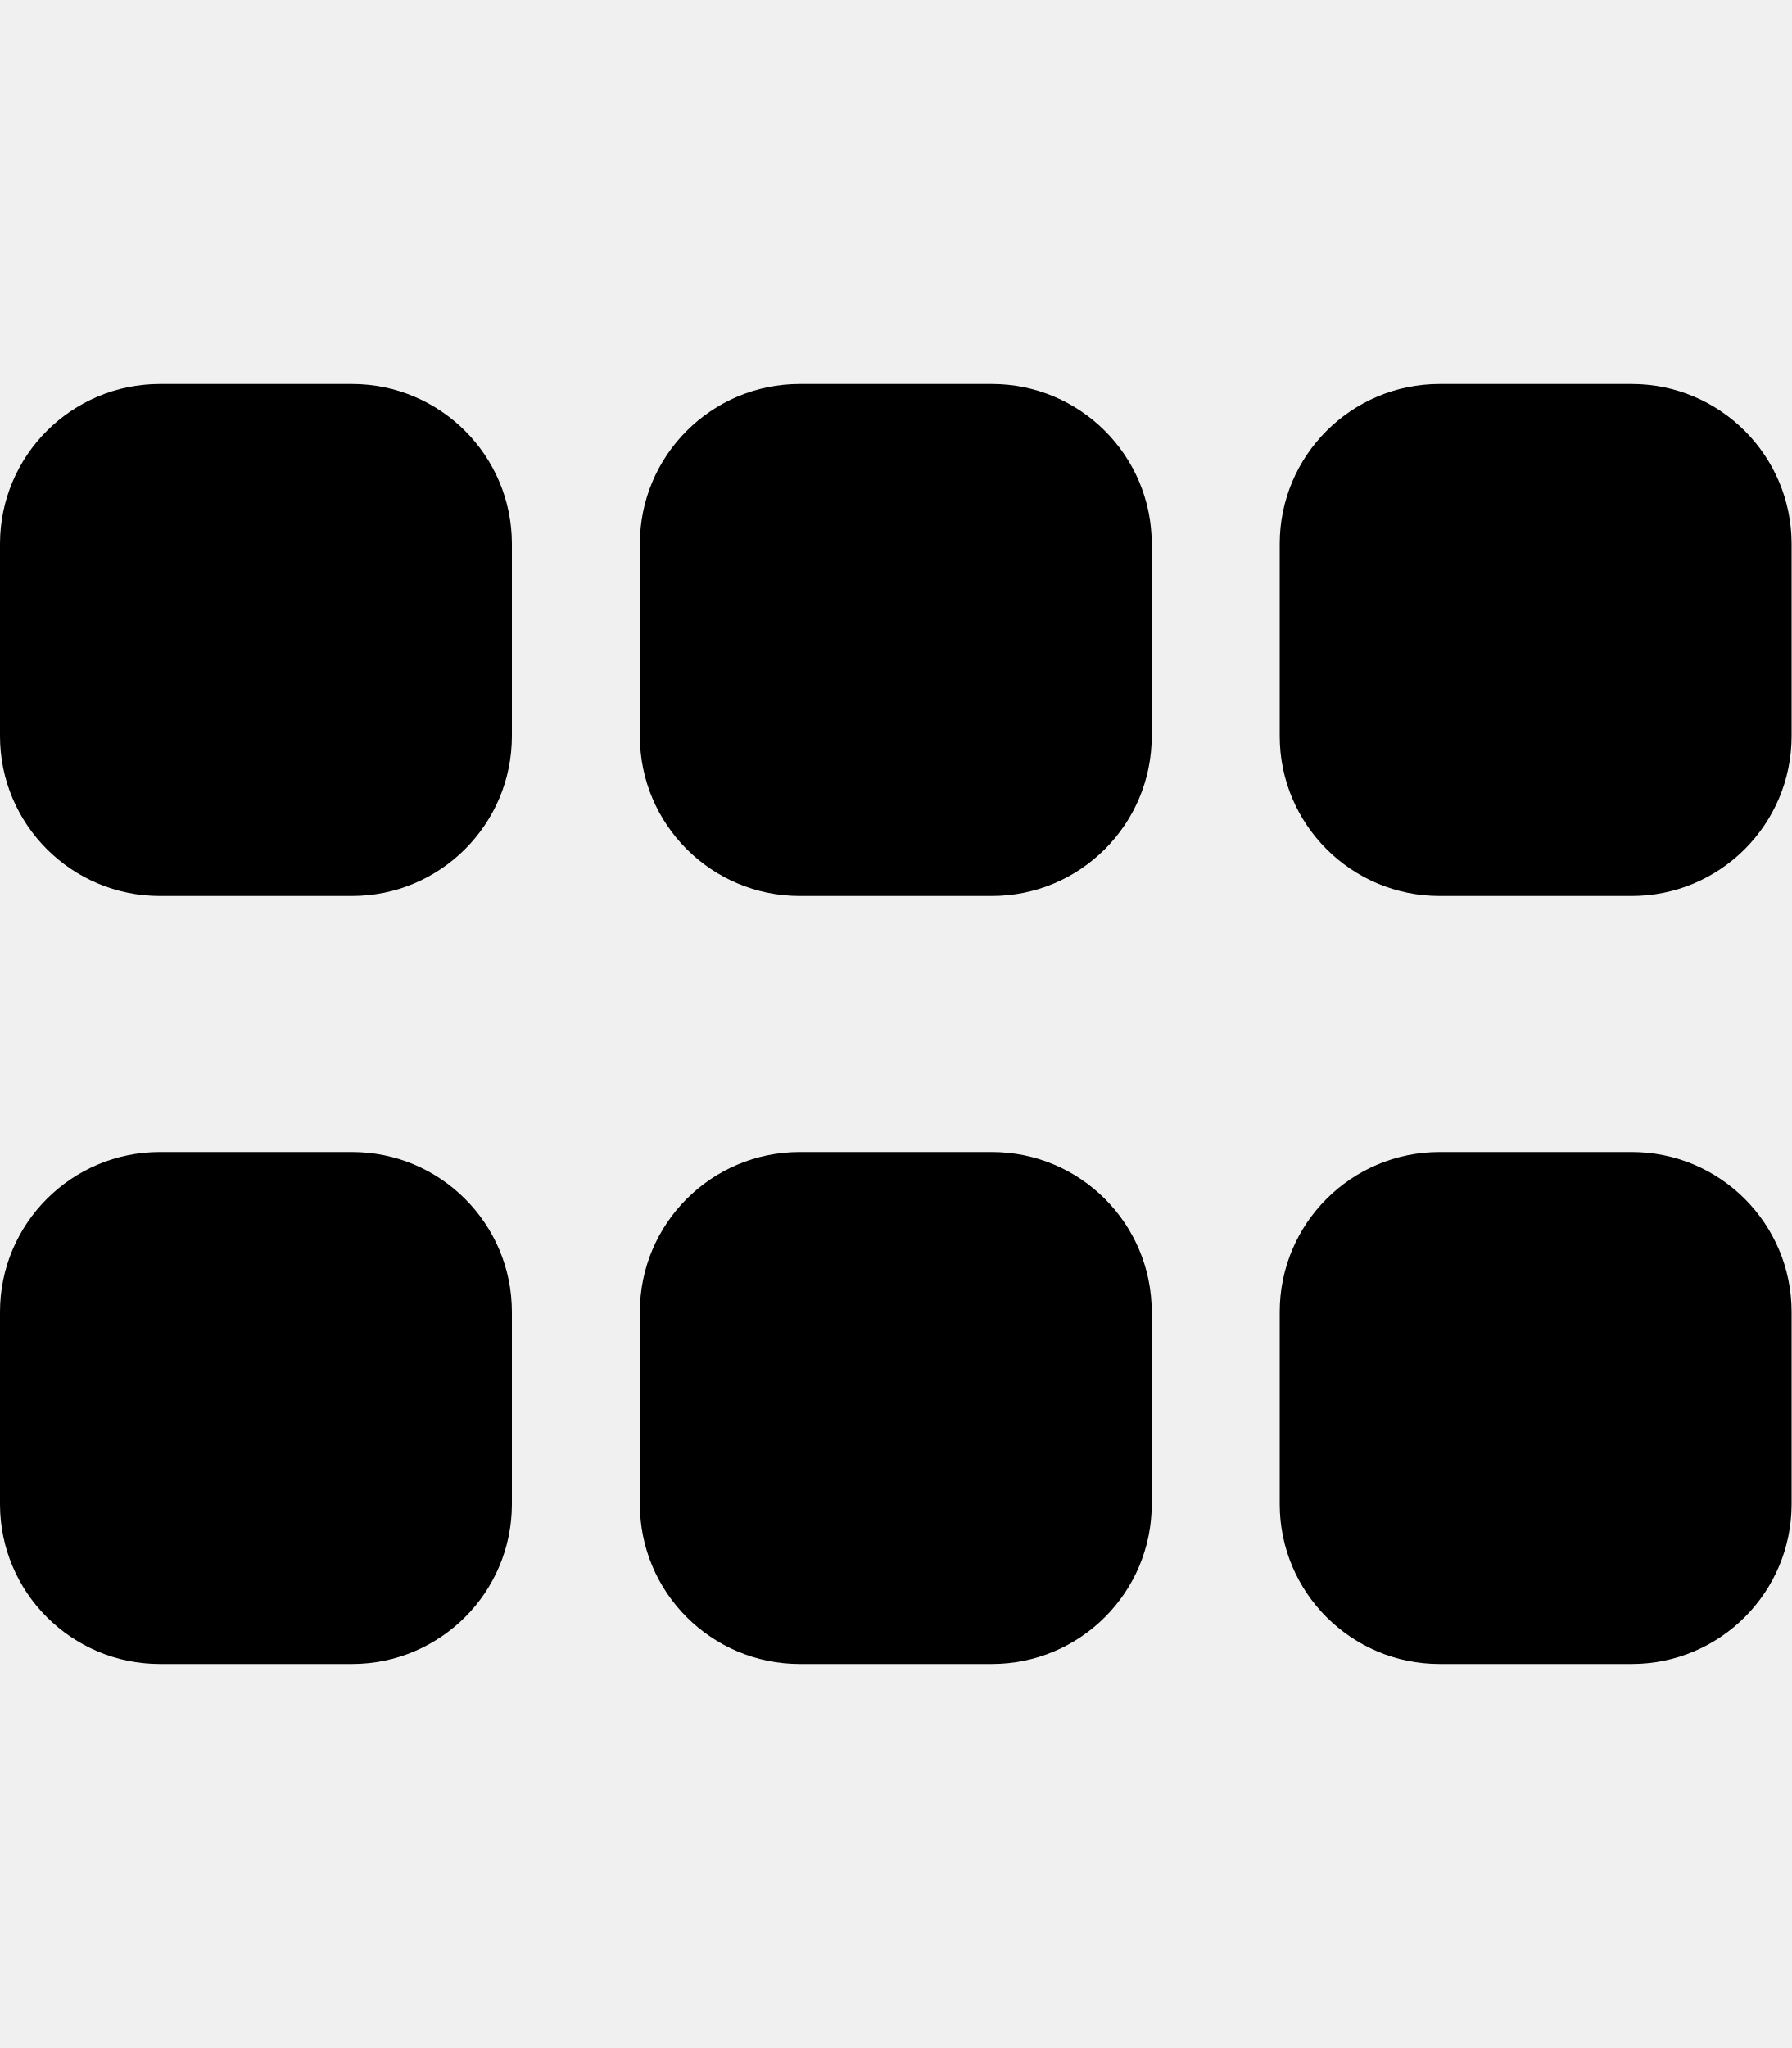
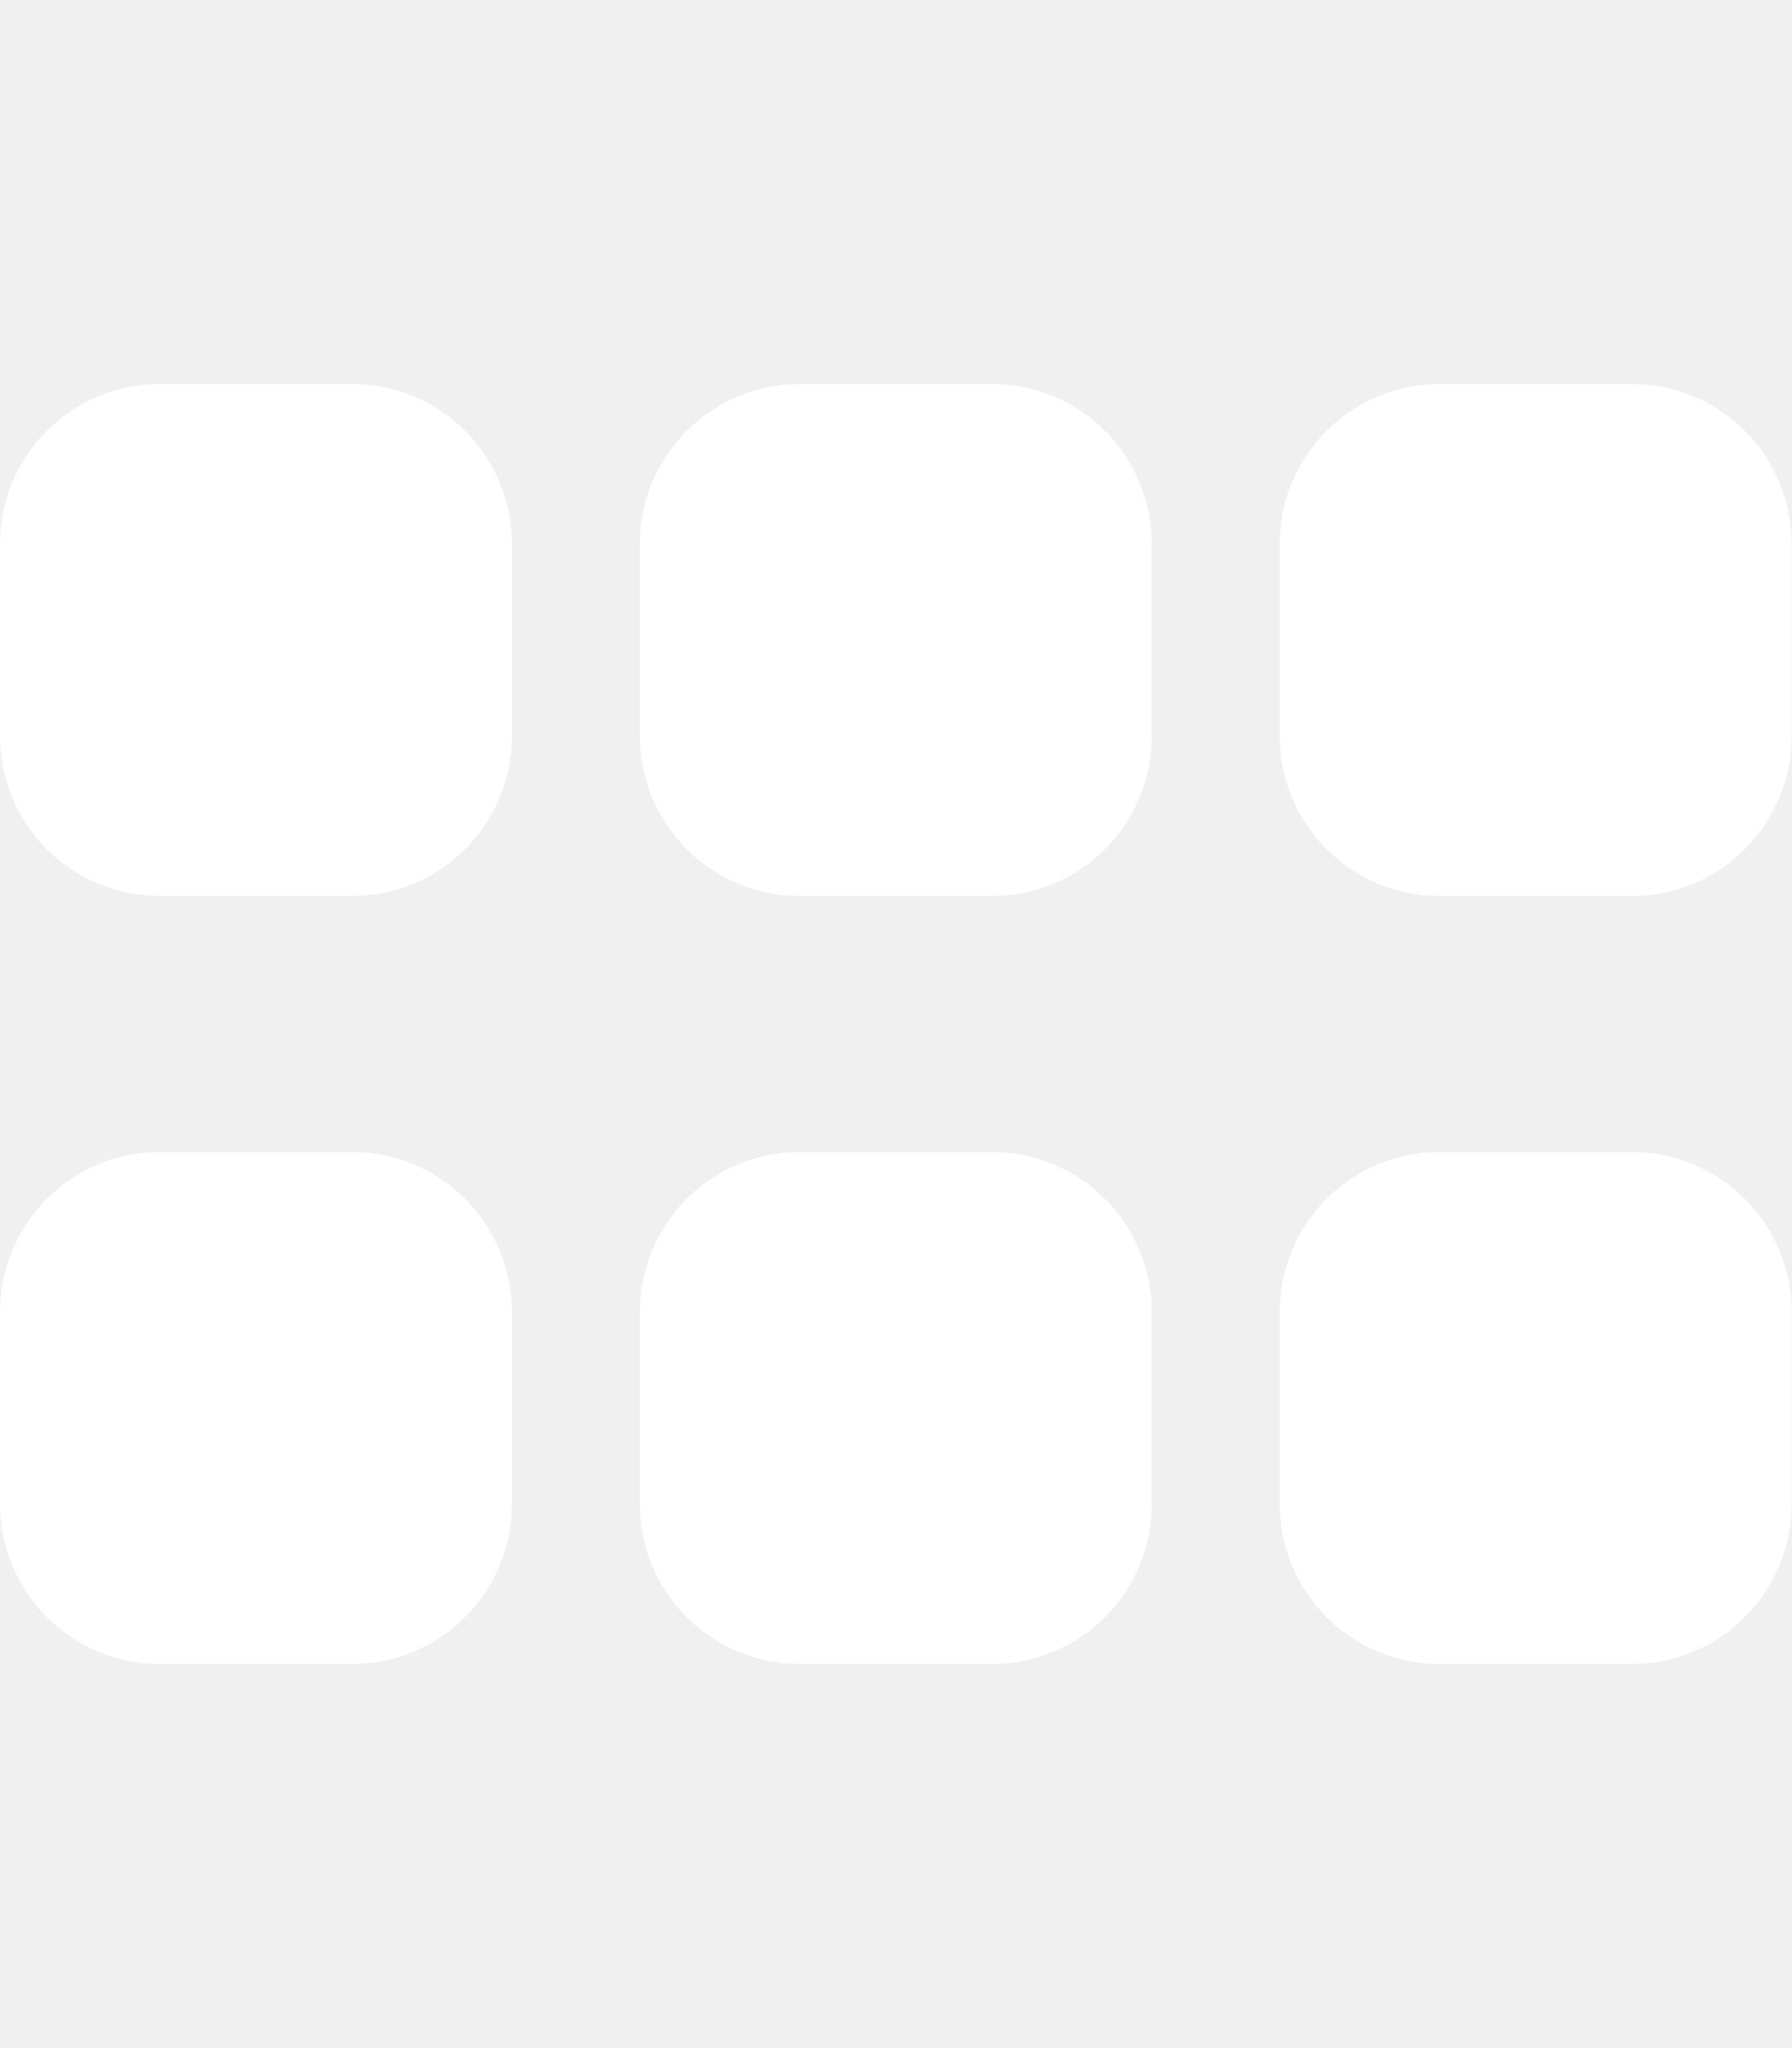
<svg xmlns="http://www.w3.org/2000/svg" viewBox="0 0 448 512">
-   <path d="M128 184C128 206.1 110.1 224 88 224H40C17.91 224 0 206.1 0 184V136C0 113.9 17.91 96 40 96H88C110.1 96 128 113.9 128 136V184zM128 376C128 398.1 110.1 416 88 416H40C17.91 416 0 398.1 0 376V328C0 305.9 17.91 288 40 288H88C110.1 288 128 305.9 128 328V376zM160 136C160 113.9 177.9 96 200 96H248C270.1 96 288 113.9 288 136V184C288 206.1 270.1 224 248 224H200C177.9 224 160 206.1 160 184V136zM288 376C288 398.1 270.1 416 248 416H200C177.9 416 160 398.1 160 376V328C160 305.9 177.9 288 200 288H248C270.1 288 288 305.9 288 328V376zM320 136C320 113.9 337.9 96 360 96H408C430.1 96 448 113.9 448 136V184C448 206.1 430.1 224 408 224H360C337.9 224 320 206.1 320 184V136zM448 376C448 398.1 430.1 416 408 416H360C337.9 416 320 398.1 320 376V328C320 305.9 337.9 288 360 288H408C430.1 288 448 305.9 448 328V376z" />
+   <path fill="#fff" d="M128 184C128 206.1 110.1 224 88 224H40C17.91 224 0 206.1 0 184V136C0 113.9 17.91 96 40 96H88C110.1 96 128 113.9 128 136V184zM128 376C128 398.1 110.1 416 88 416H40C17.91 416 0 398.1 0 376V328C0 305.9 17.91 288 40 288H88C110.1 288 128 305.9 128 328V376zM160 136C160 113.9 177.9 96 200 96H248C270.1 96 288 113.9 288 136V184C288 206.1 270.1 224 248 224H200C177.9 224 160 206.1 160 184V136zM288 376C288 398.1 270.1 416 248 416H200C177.9 416 160 398.1 160 376V328C160 305.9 177.9 288 200 288H248C270.1 288 288 305.9 288 328V376zM320 136C320 113.9 337.9 96 360 96H408C430.1 96 448 113.9 448 136V184C448 206.1 430.1 224 408 224H360C337.9 224 320 206.1 320 184V136zM448 376C448 398.1 430.1 416 408 416H360C337.9 416 320 398.1 320 376V328C320 305.9 337.9 288 360 288H408C430.1 288 448 305.9 448 328V376z" />
</svg>
